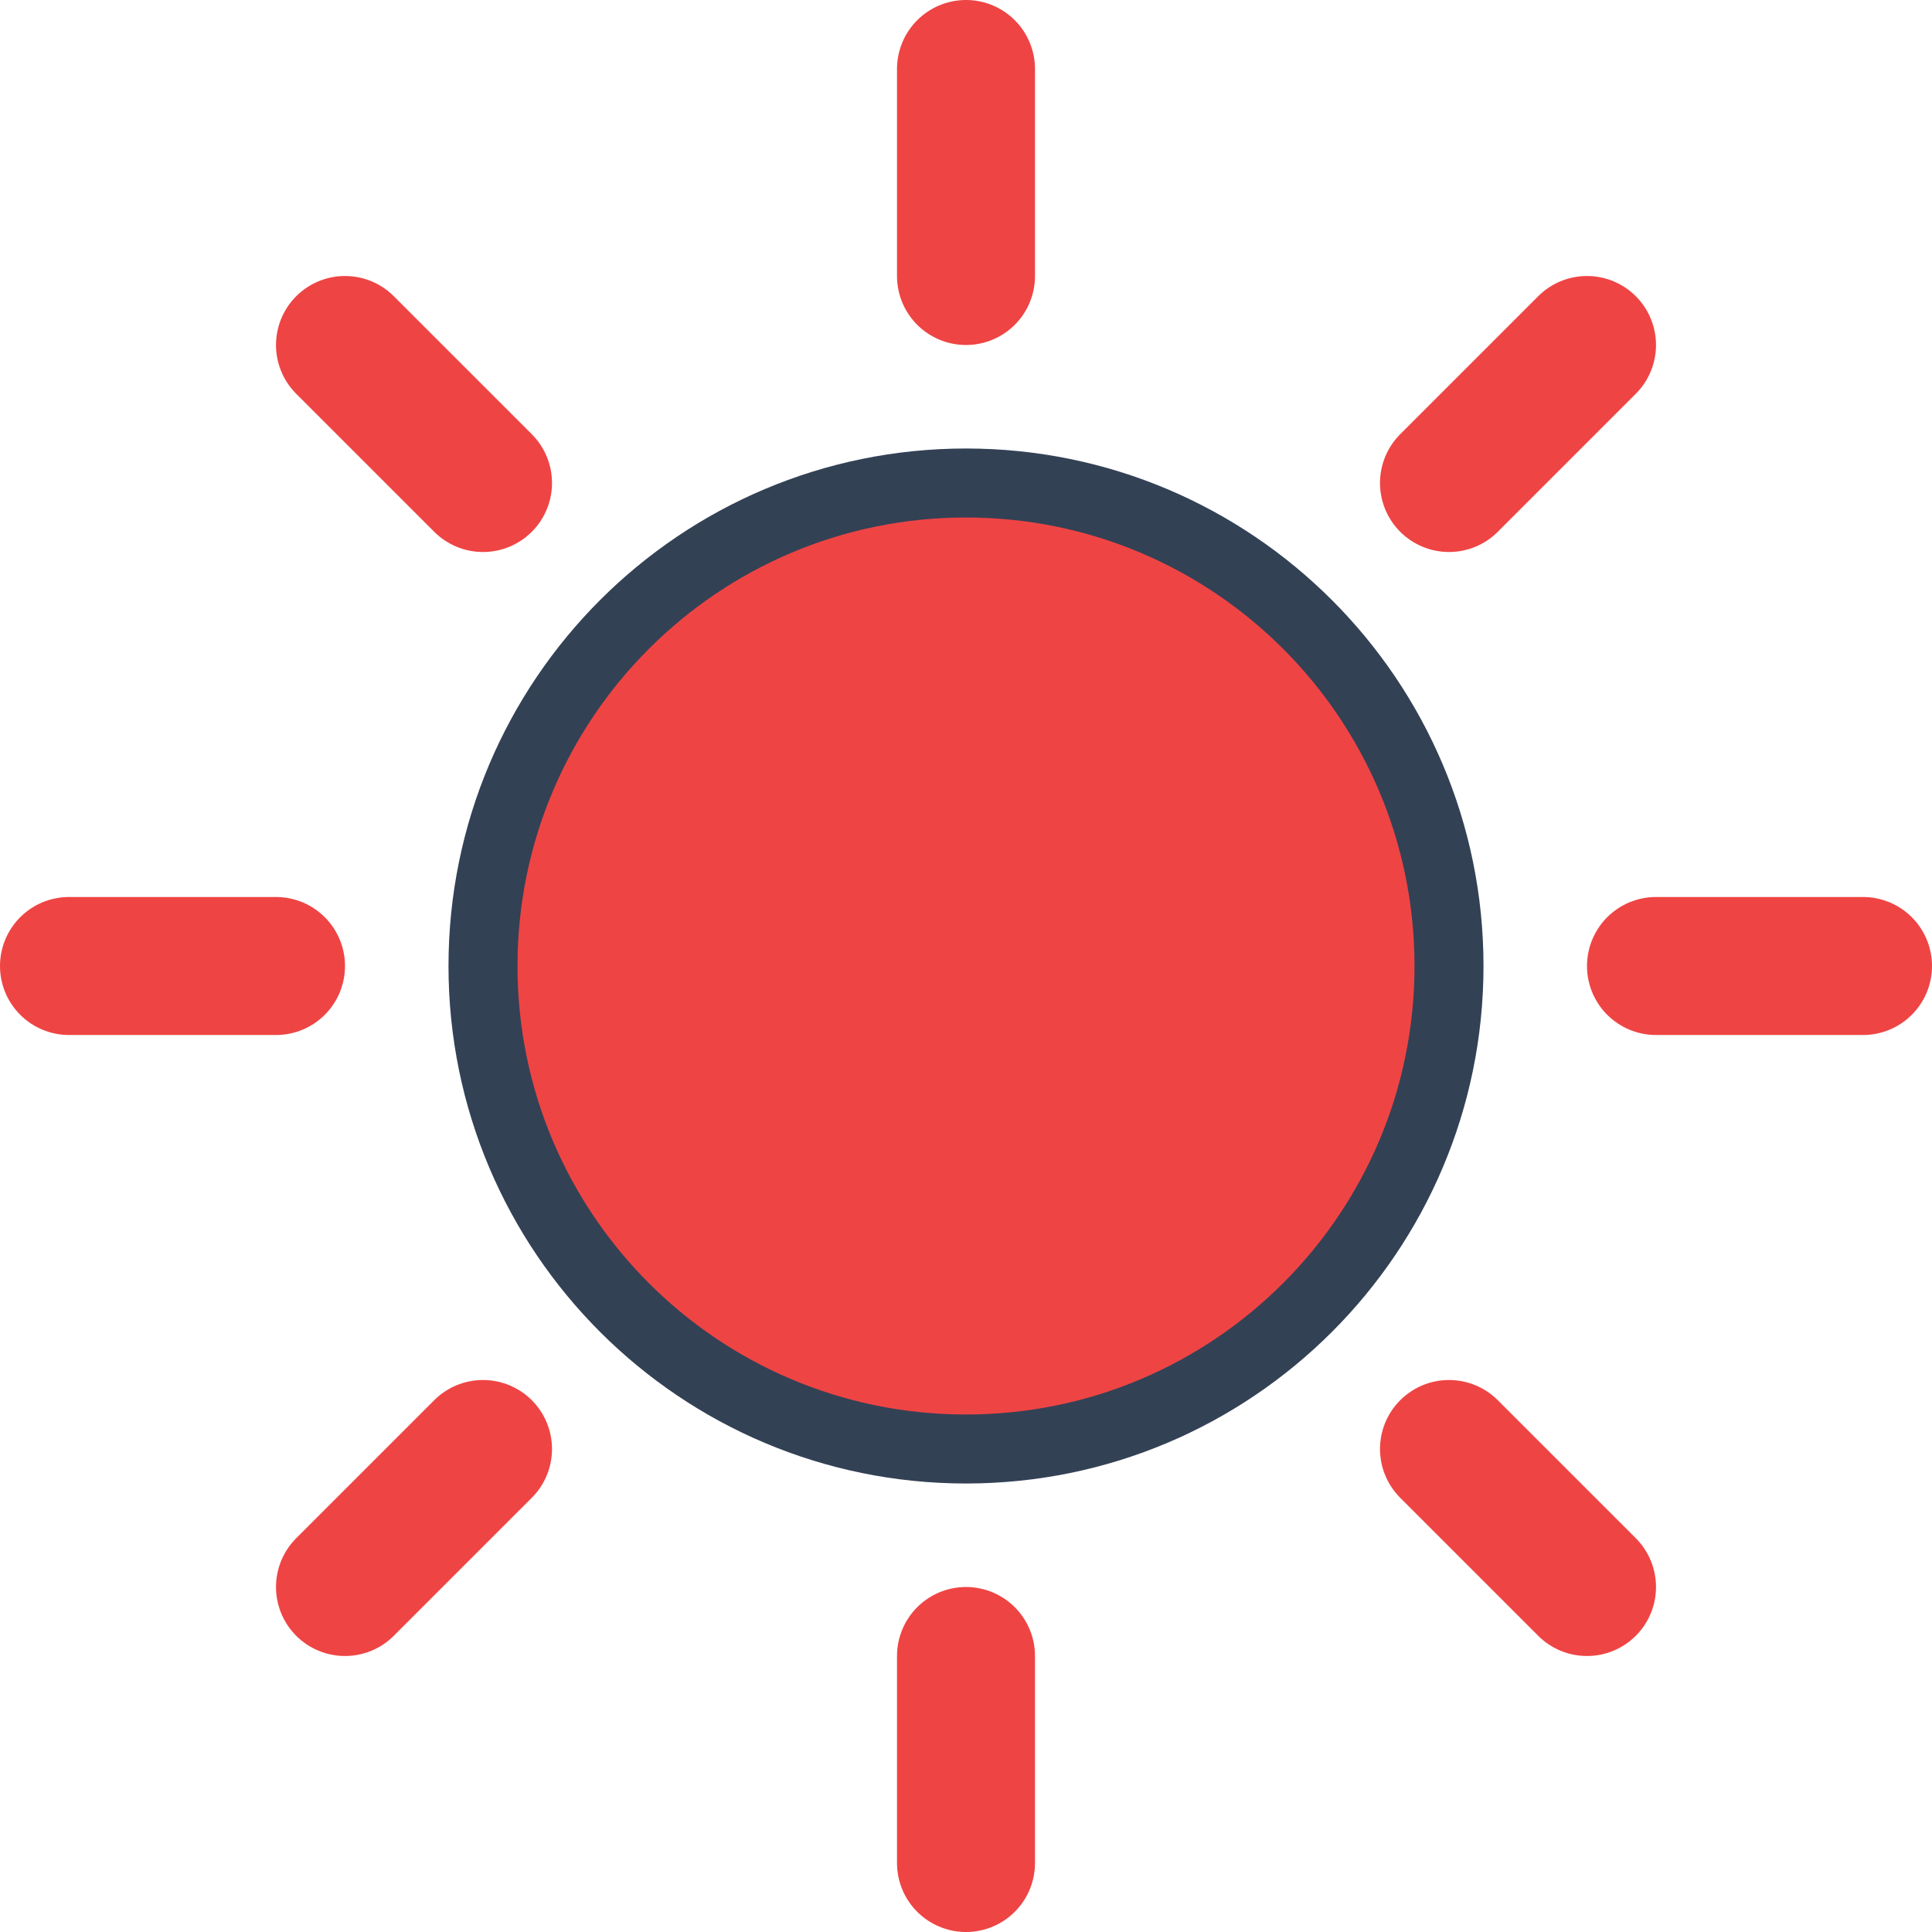
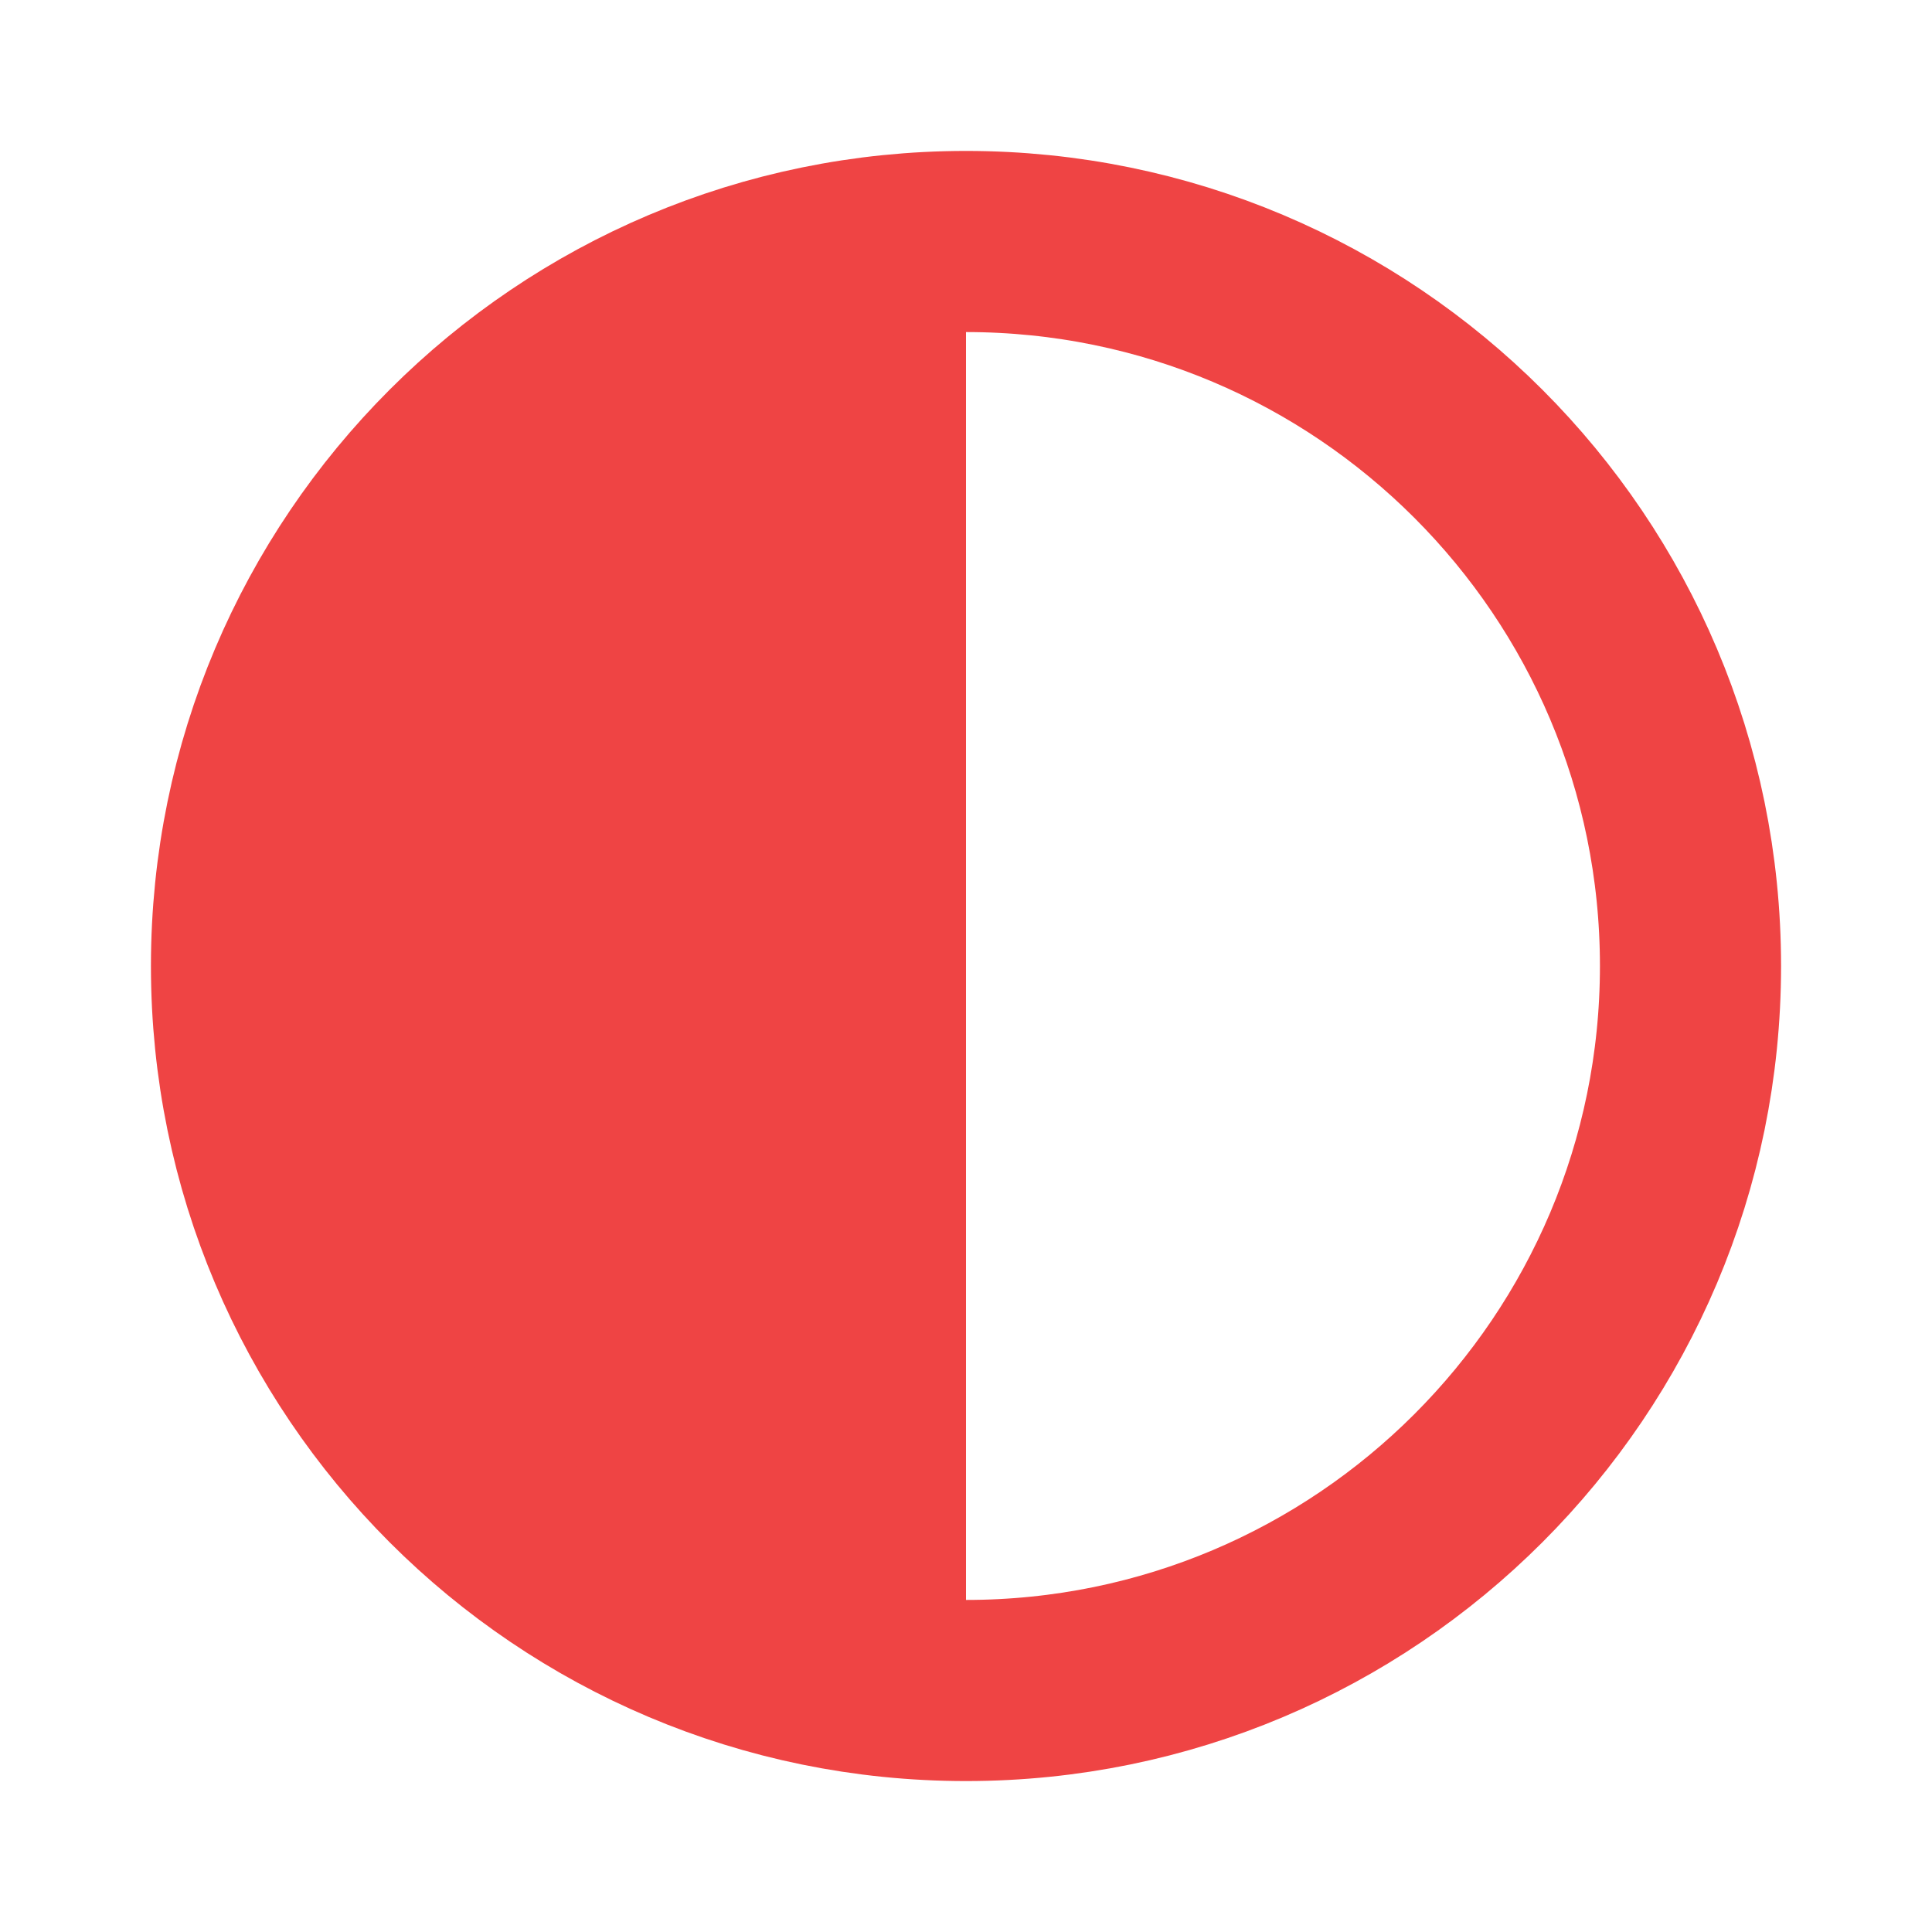
- <svg xmlns="http://www.w3.org/2000/svg" width="28" height="28" viewBox="0 0 28 28" role="img" aria-label="Blinking red">
-   <circle cx="14" cy="14" r="7" fill="#ef4444" stroke="#334155" />
-   <path d="M14 1v3 M14 24v3 M1 14h3 M24 14h3 M5 5l2 2 M21 21l2 2 M5 23l2-2 M21 7l2-2" fill="none" stroke="#ef4444" stroke-width="2" stroke-linecap="round" />
+ <svg xmlns="http://www.w3.org/2000/svg" width="12" height="12" viewBox="0 0 16 16" role="img" aria-label="Blinking red">
+   <path d="M8 2a6 6 0 0 0 0 12Z" fill="#ef4444" />
+   <circle cx="8" cy="8" r="6" fill="none" stroke="#ef4444" stroke-width="1.5" />
</svg>
